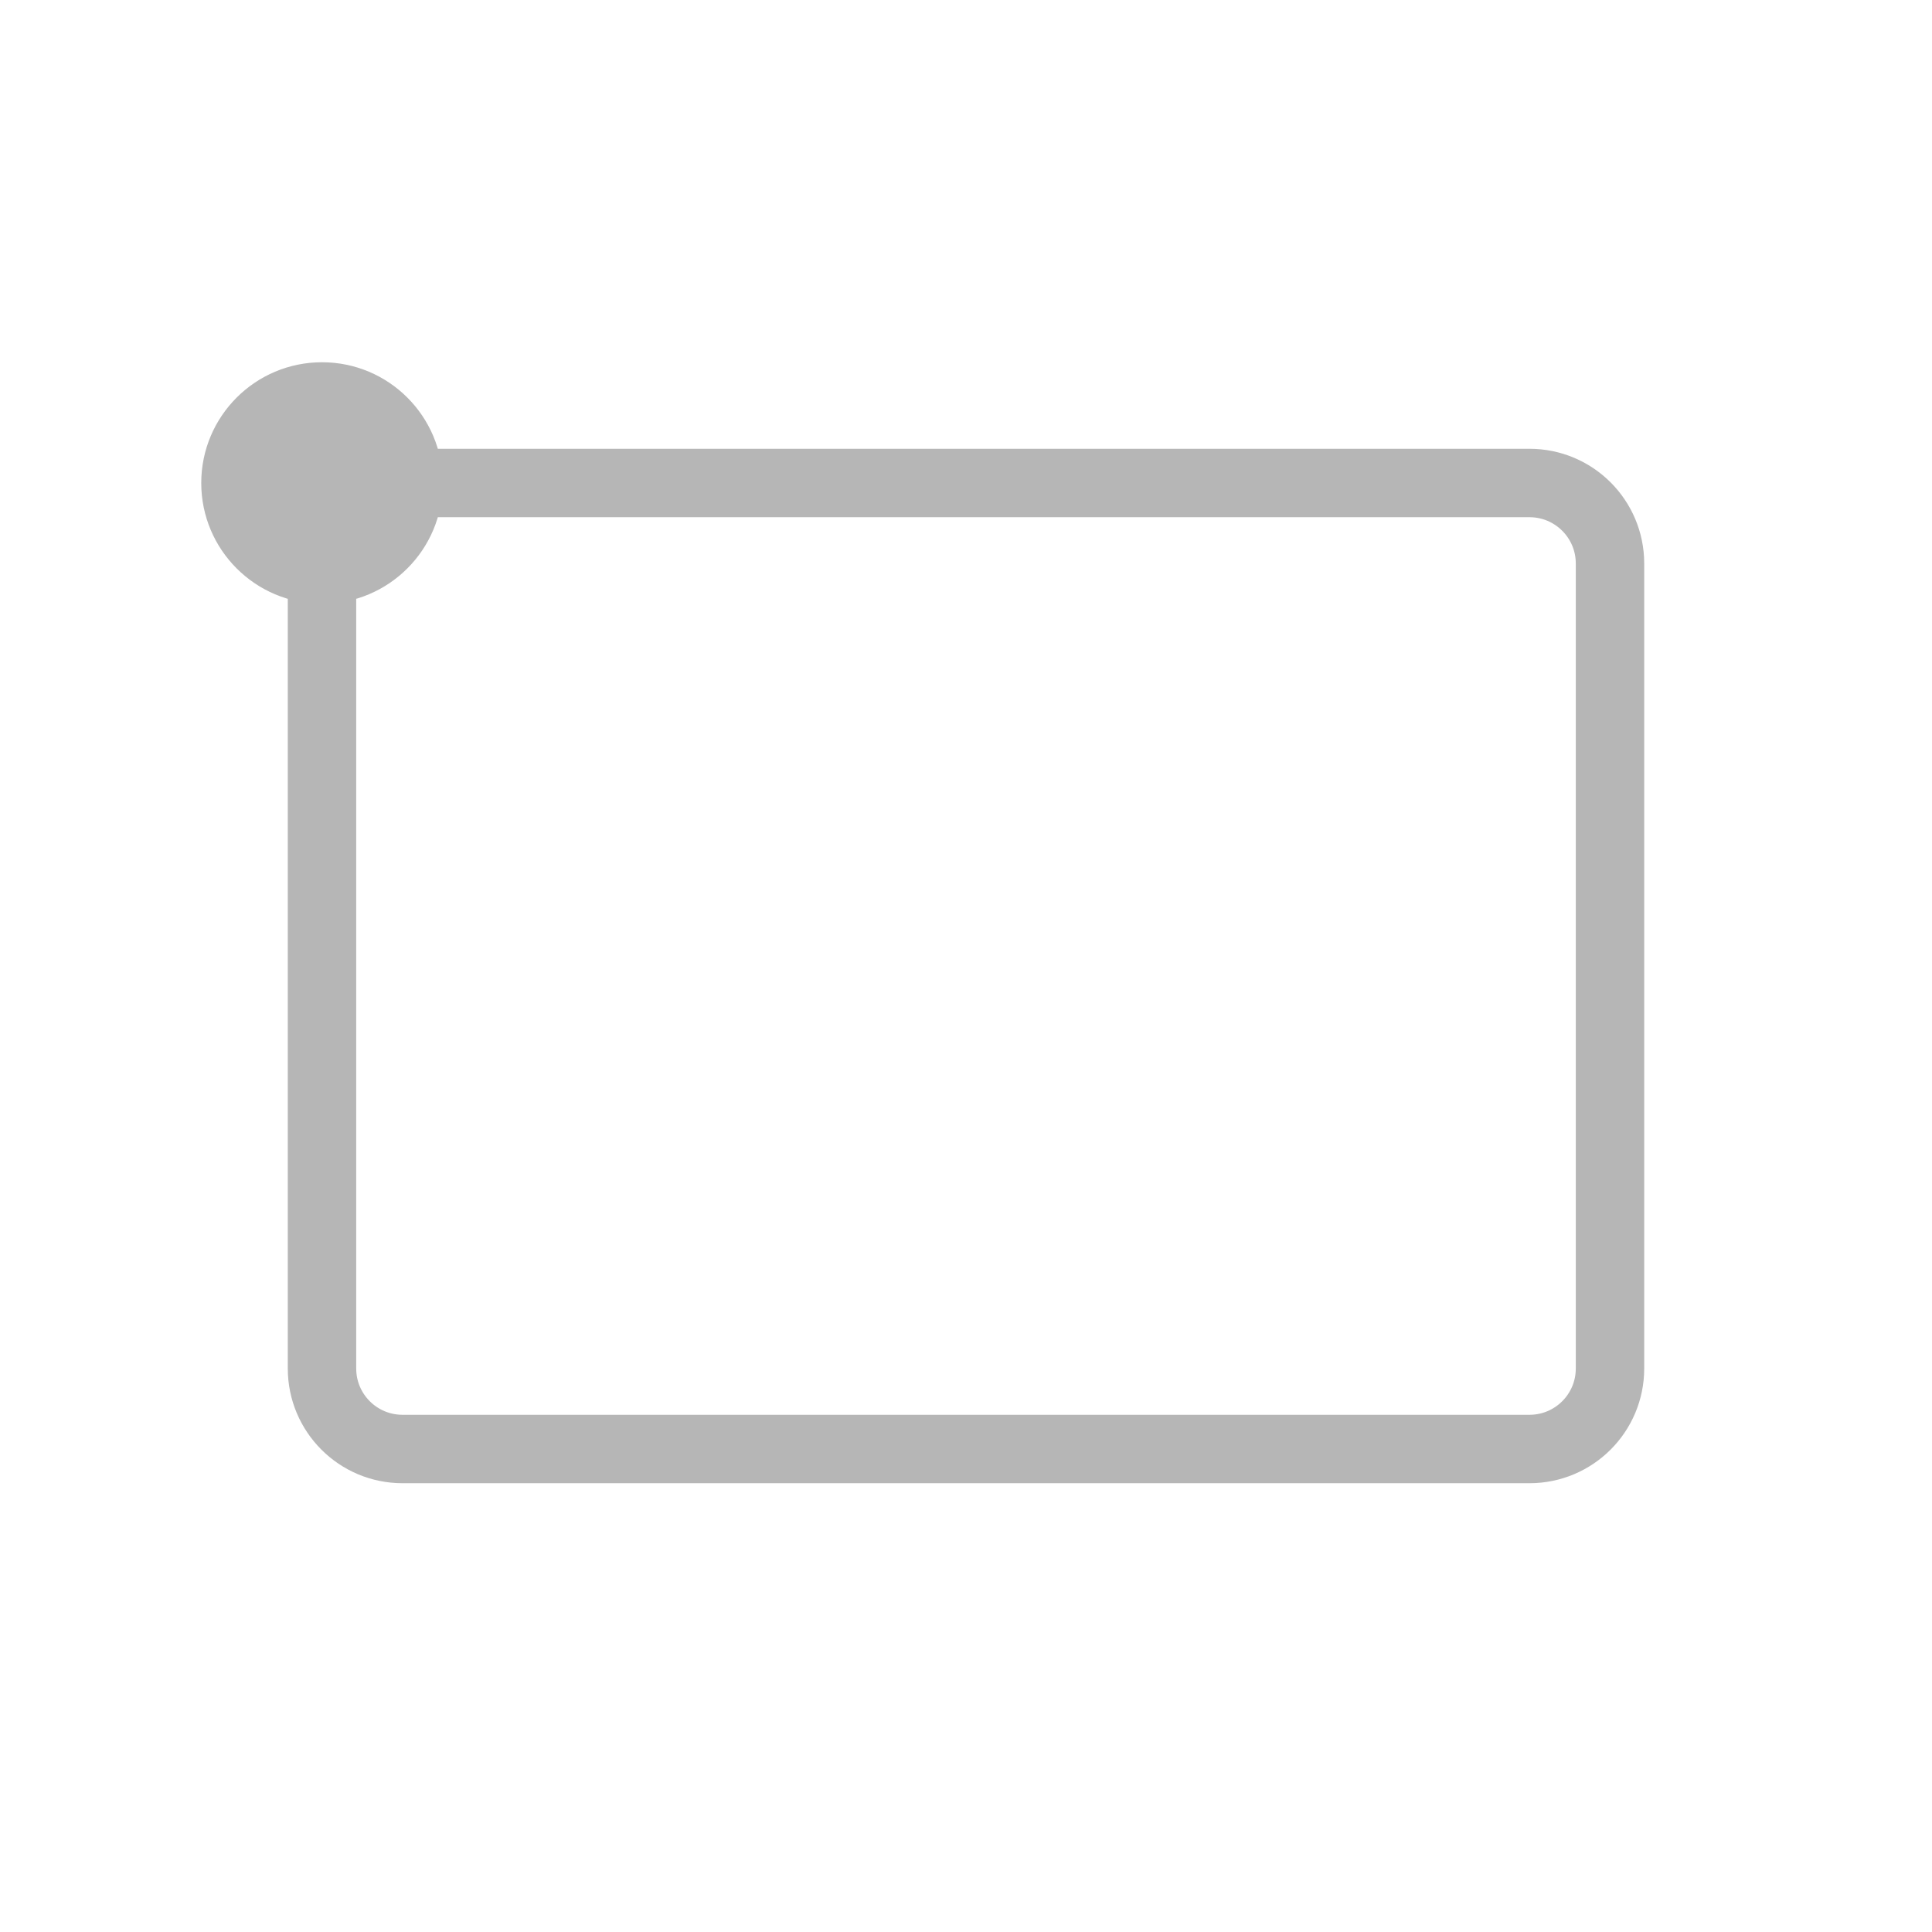
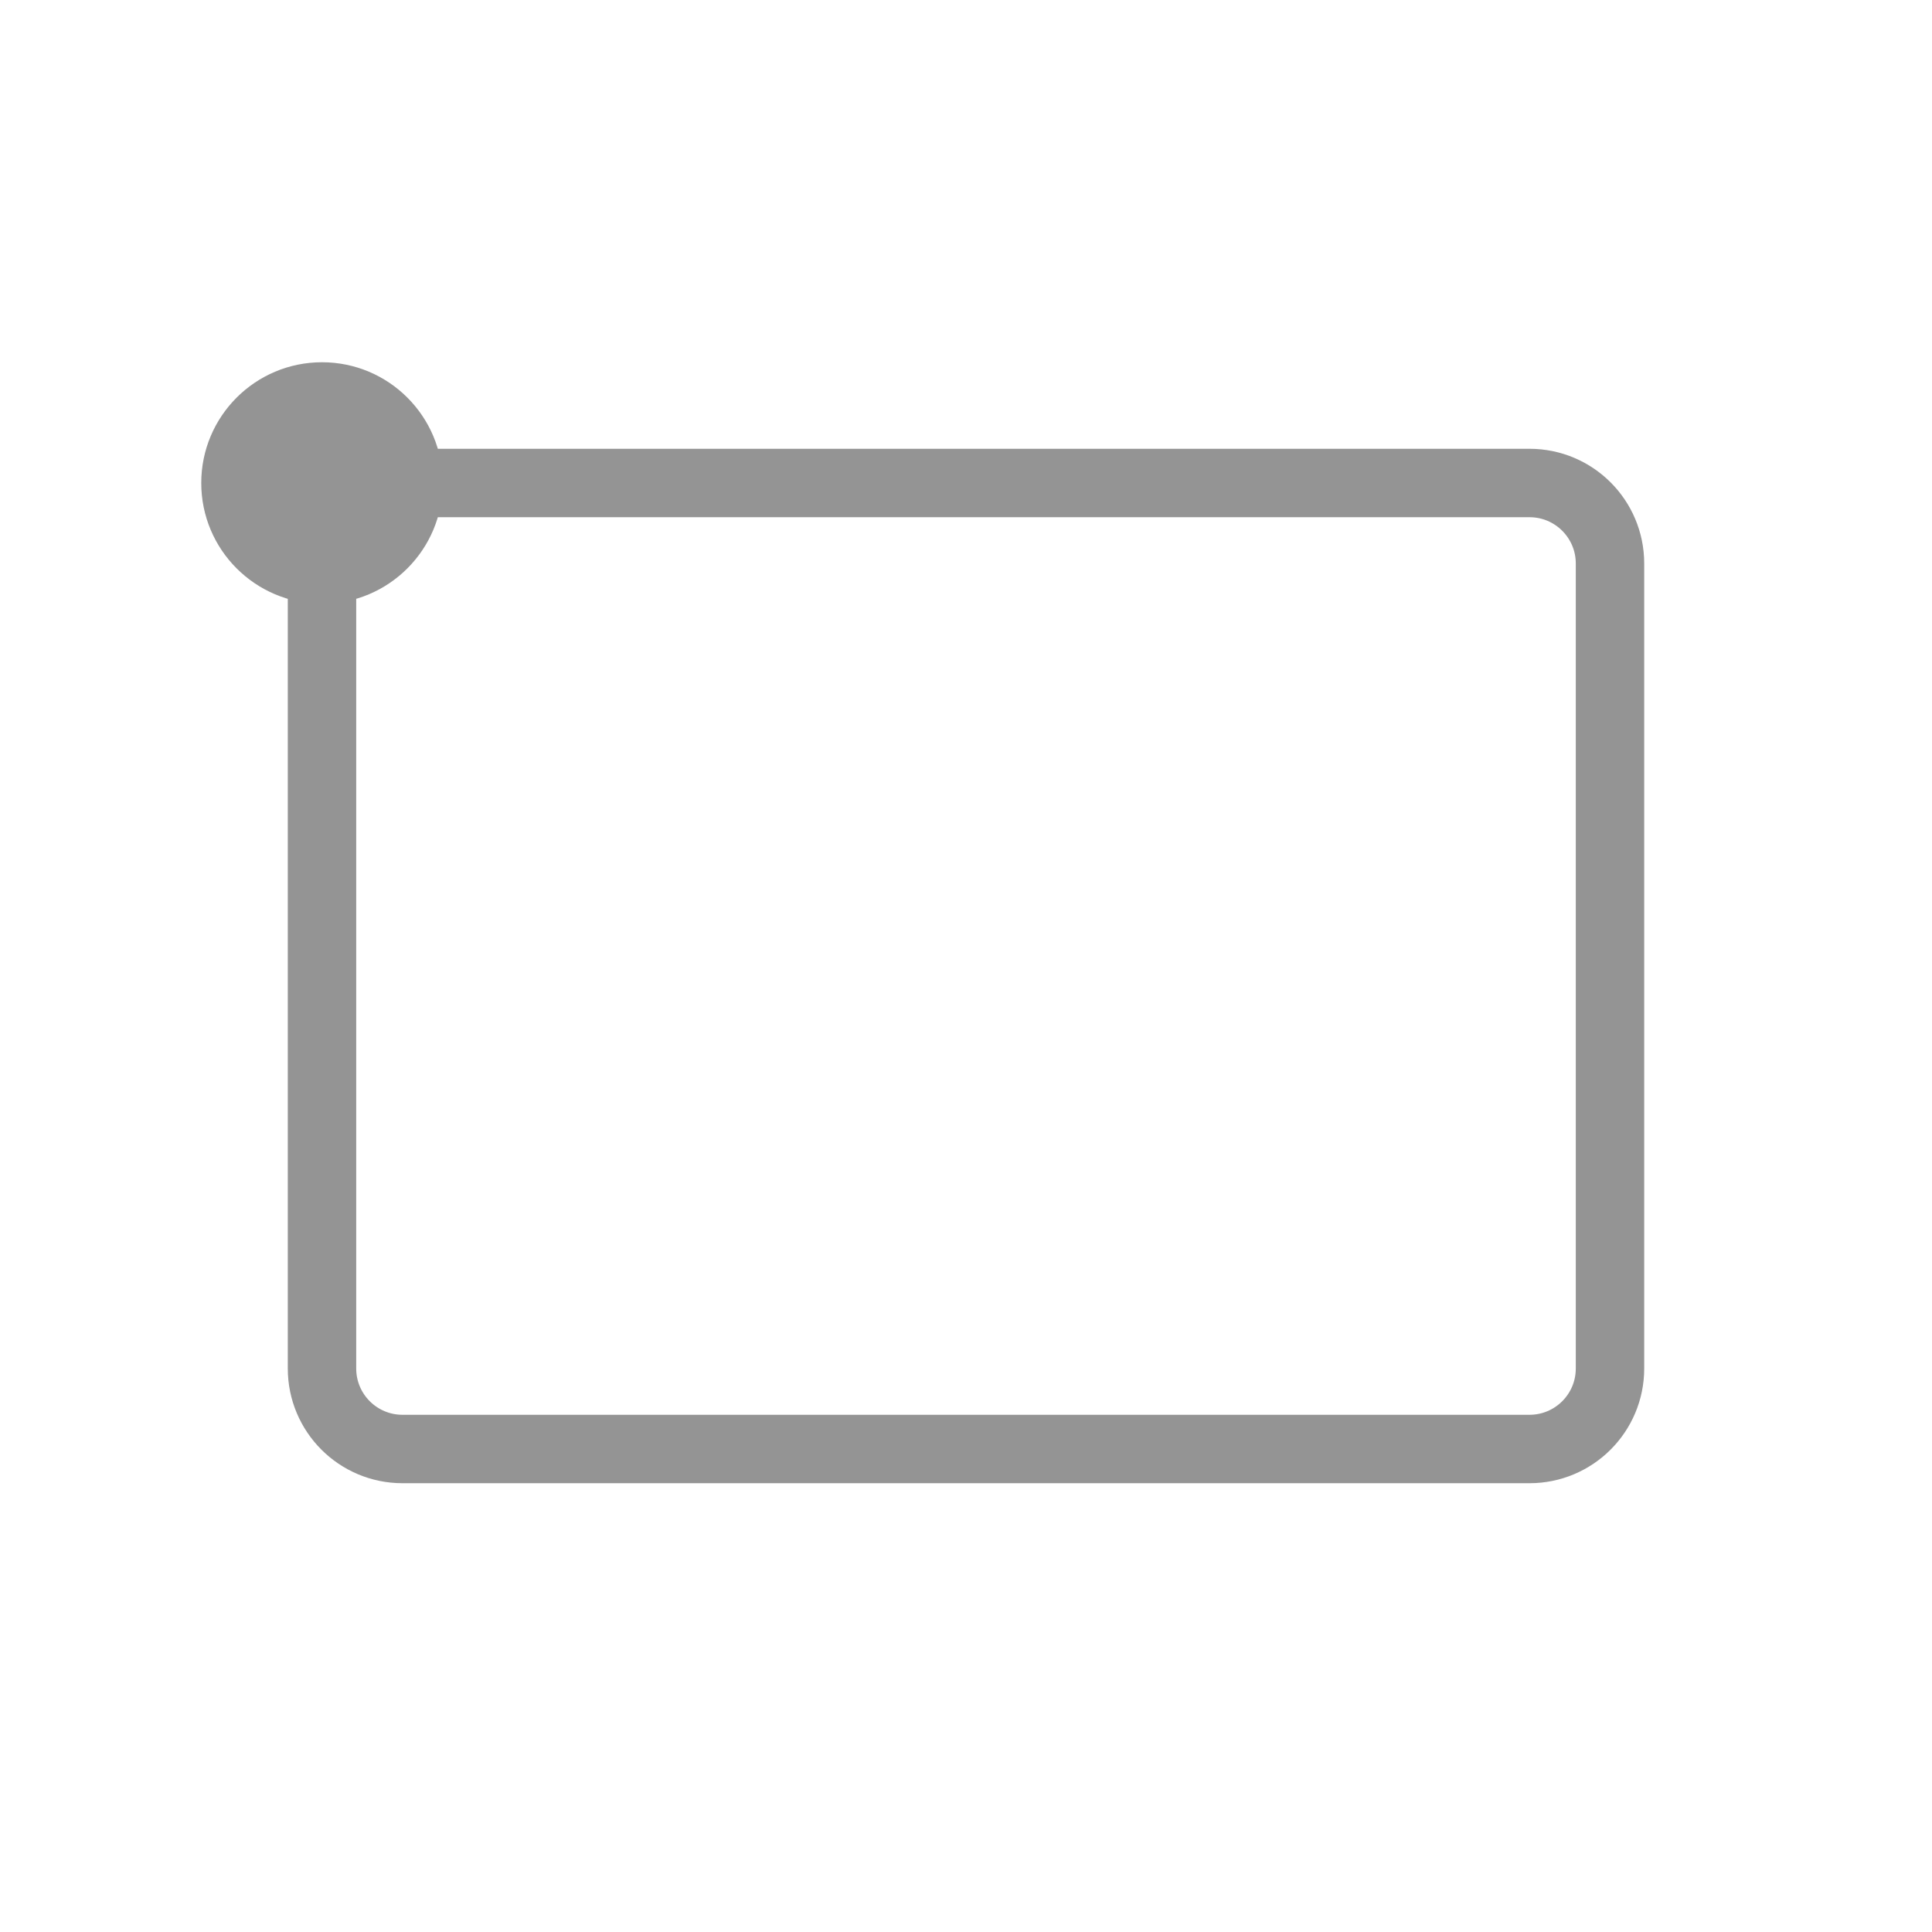
- <svg xmlns="http://www.w3.org/2000/svg" width="24" height="24" viewBox="0 0 24 24" fill="none" stroke="#b6b6b6" stroke-width="0.85" stroke-linecap="round" stroke-linejoin="round">
+ <svg xmlns="http://www.w3.org/2000/svg" width="24" height="24" viewBox="0 0 24 24" fill="none" stroke="#949494" stroke-width="0.85" stroke-linecap="round" stroke-linejoin="round">
  <rect x="4" y="6" width="16" height="12" rx="1" />
-   <circle cx="4" cy="6" r="1.5" fill="#b6b6b6" stroke="none" />
+   <circle cx="4" cy="6" r="1.5" fill="#949494" stroke="none" />
</svg>
